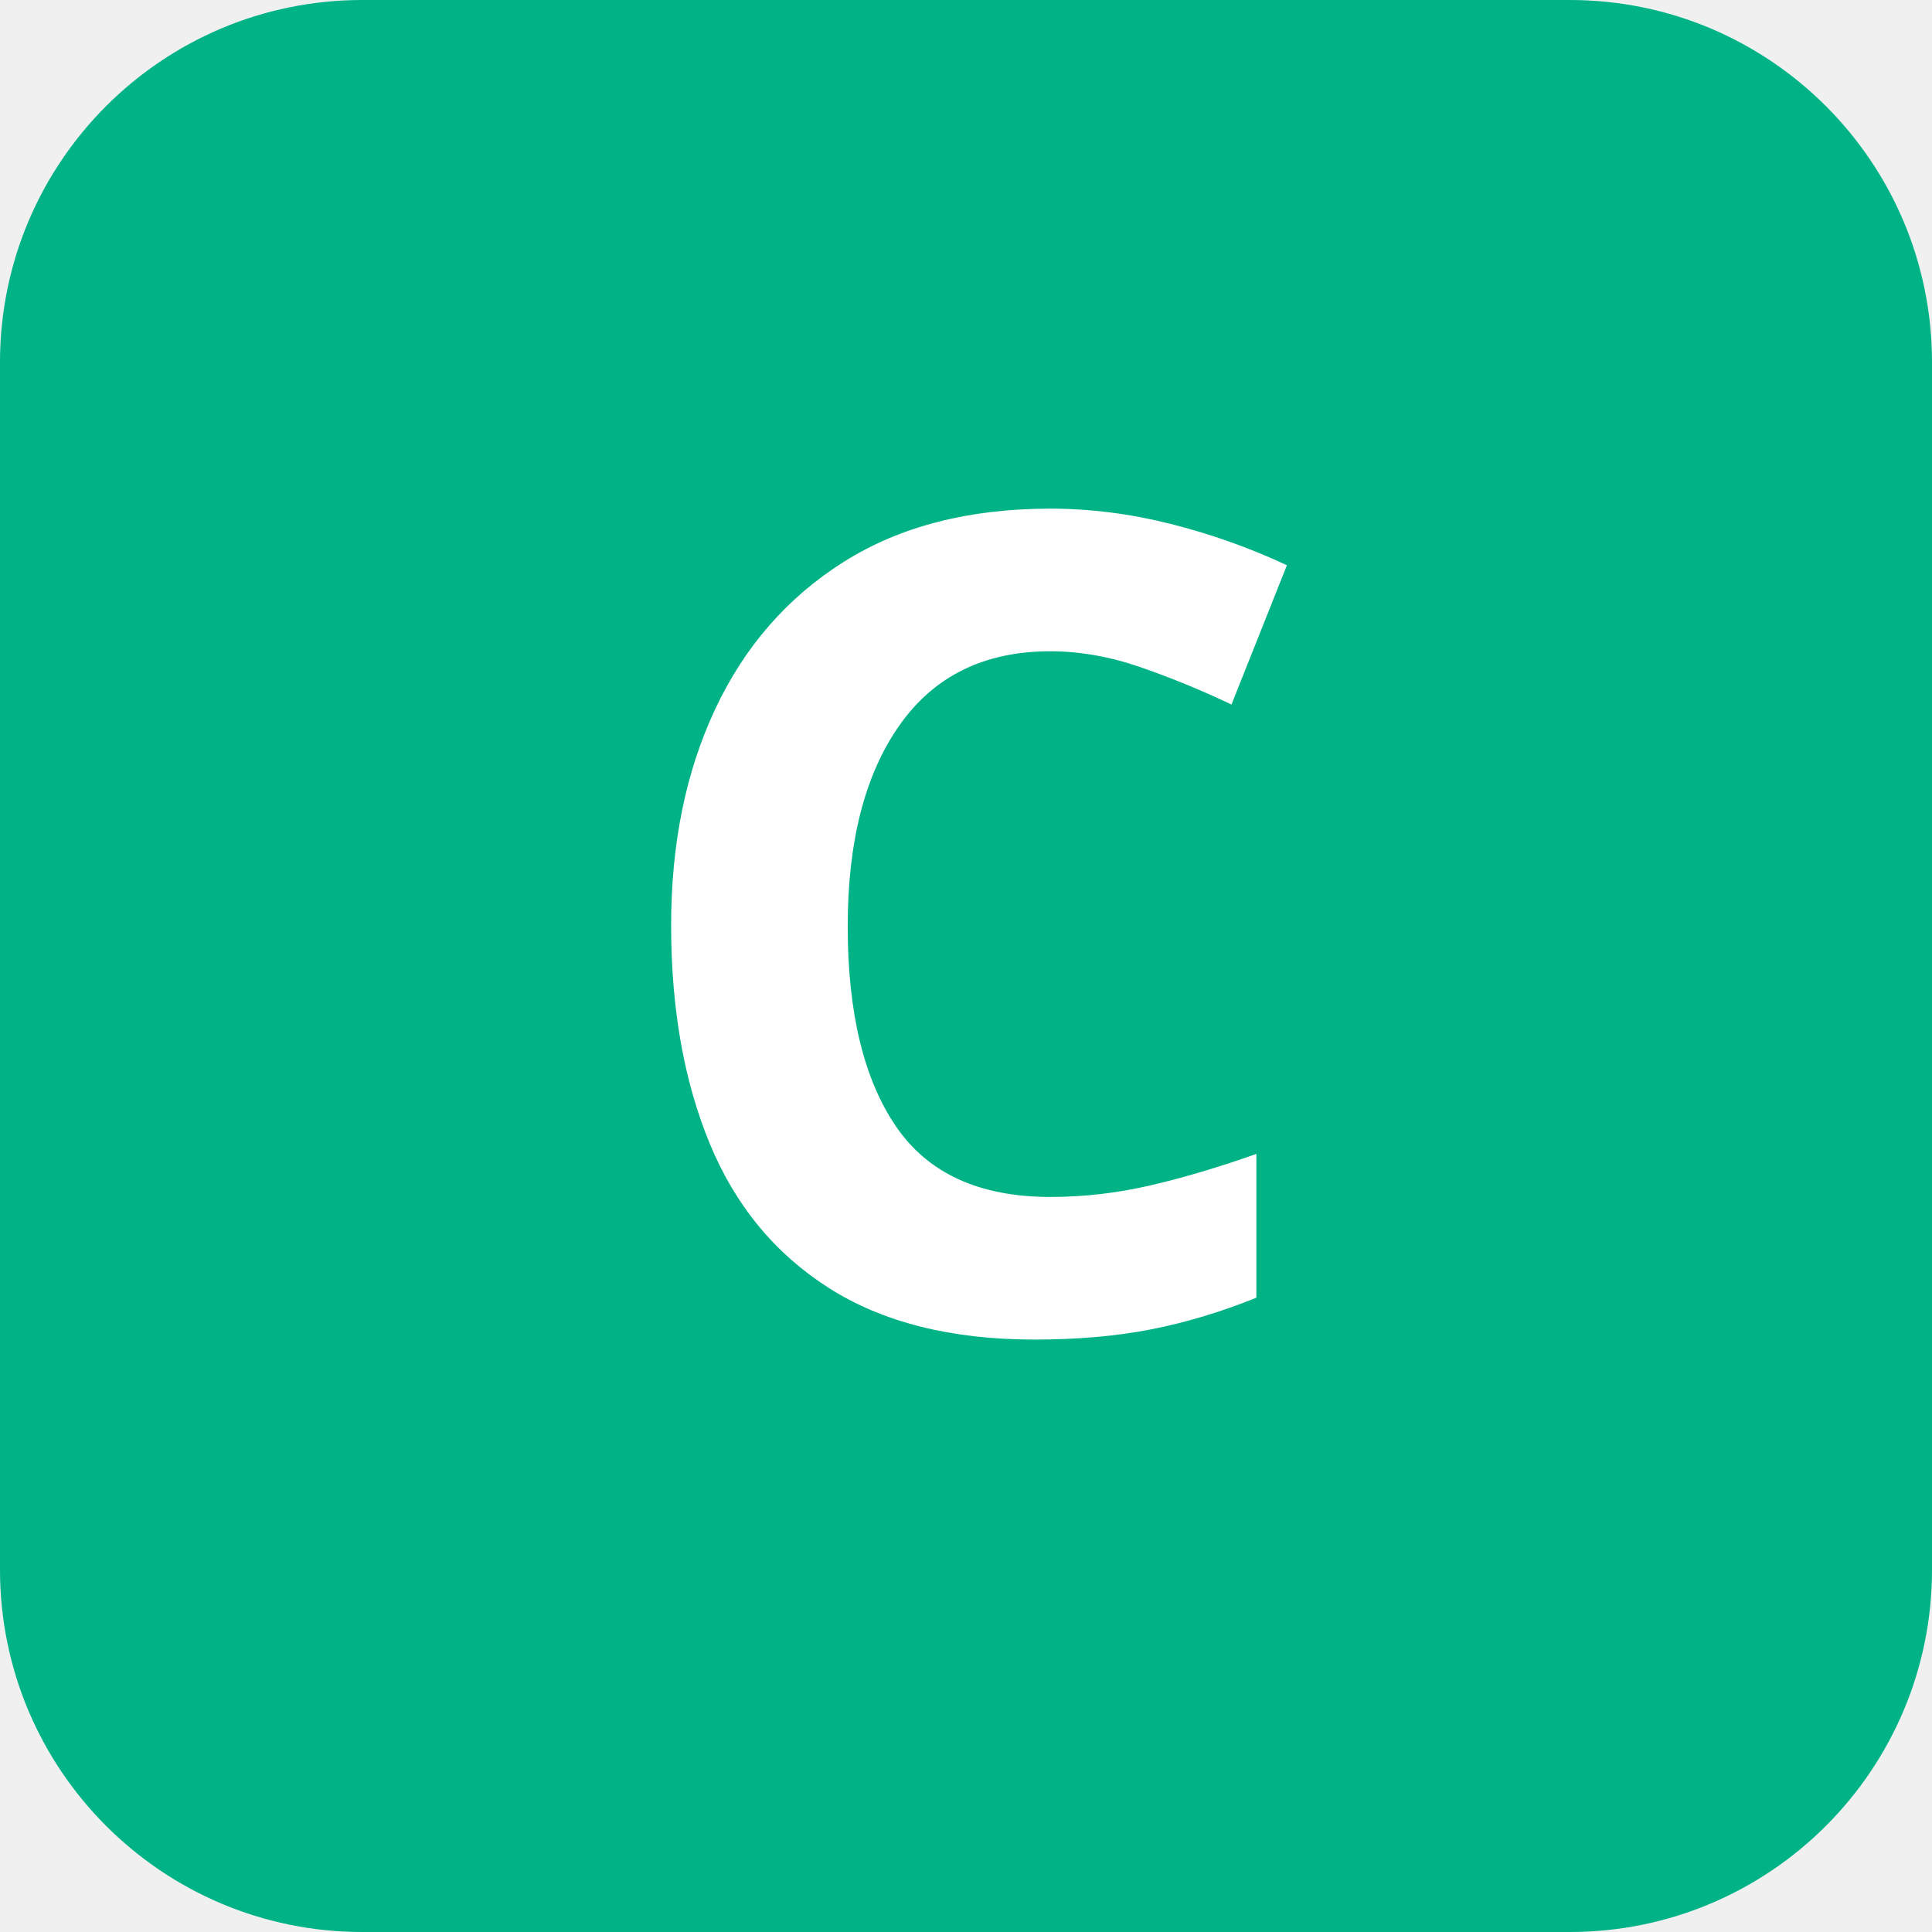
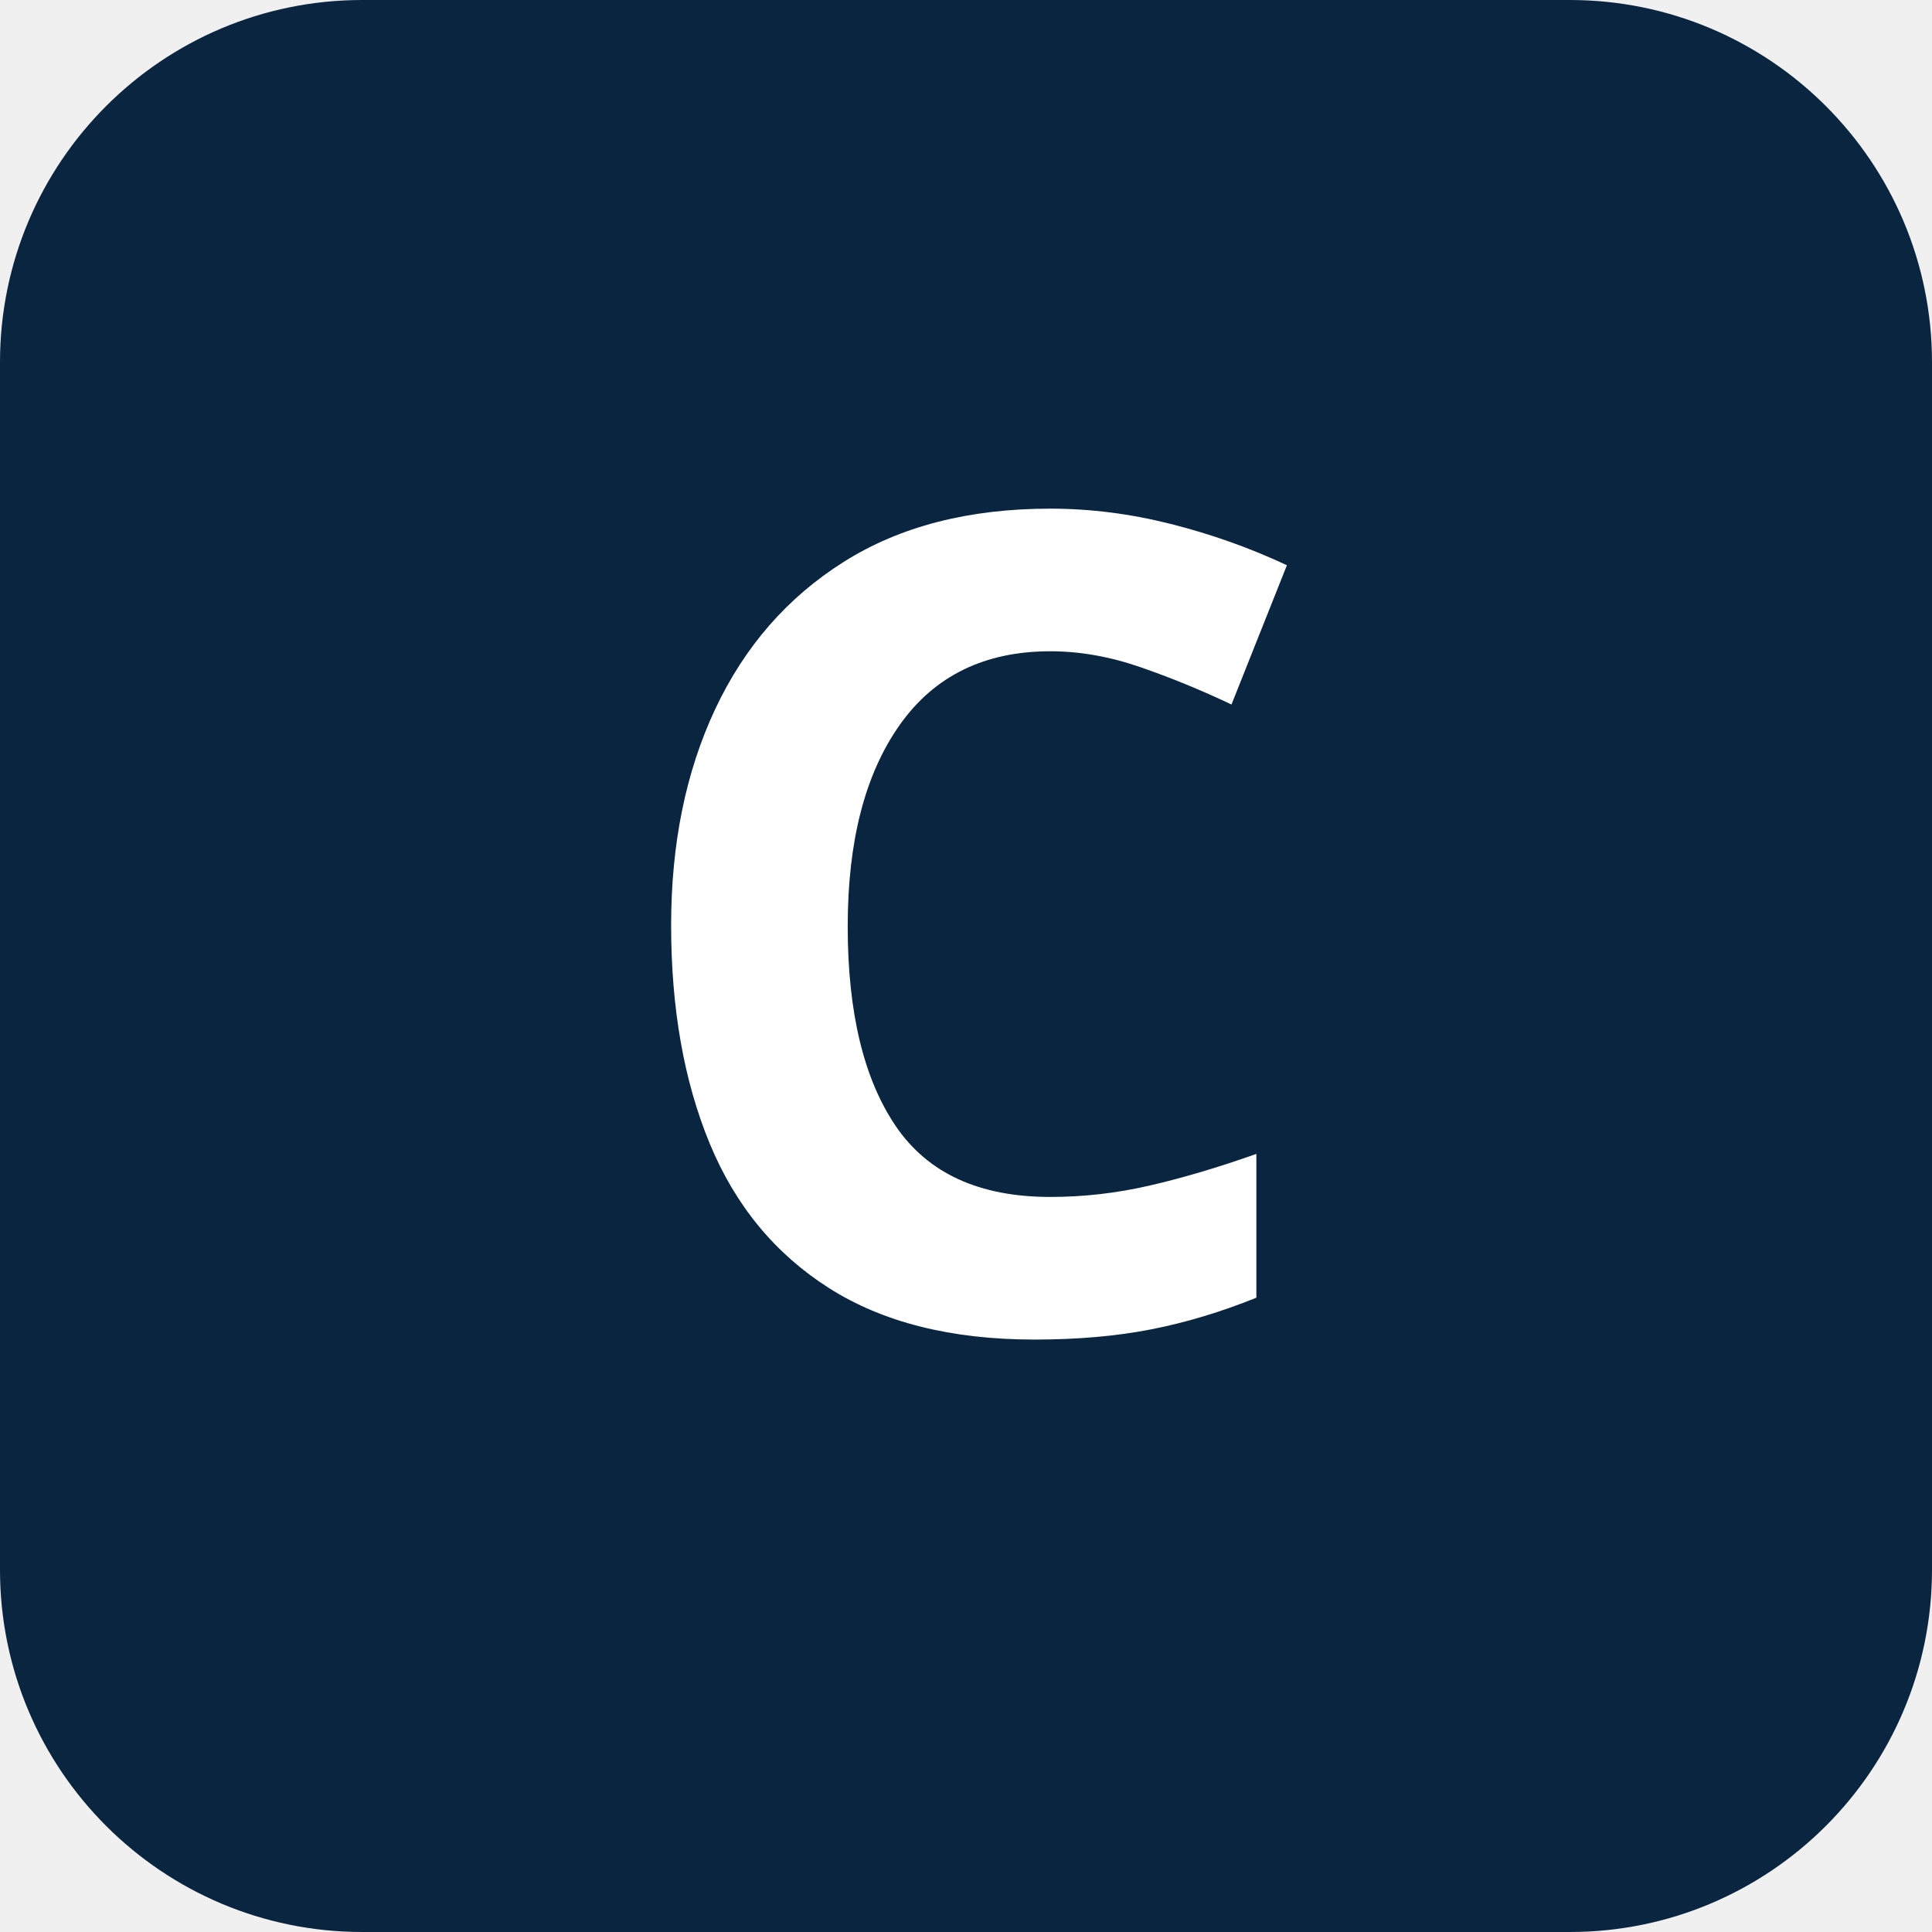
<svg xmlns="http://www.w3.org/2000/svg" viewBox="0 0 512 512">
-   <rect width="512" height="512" rx="96" fill="#00b386" />
+   <rect width="512" height="512" rx="96" fill="#0a2540" />
  <text x="256" y="352" font-size="300" font-weight="800" text-anchor="middle" fill="#ffffff" font-family="Figtree, system-ui, sans-serif">C</text>
</svg>
